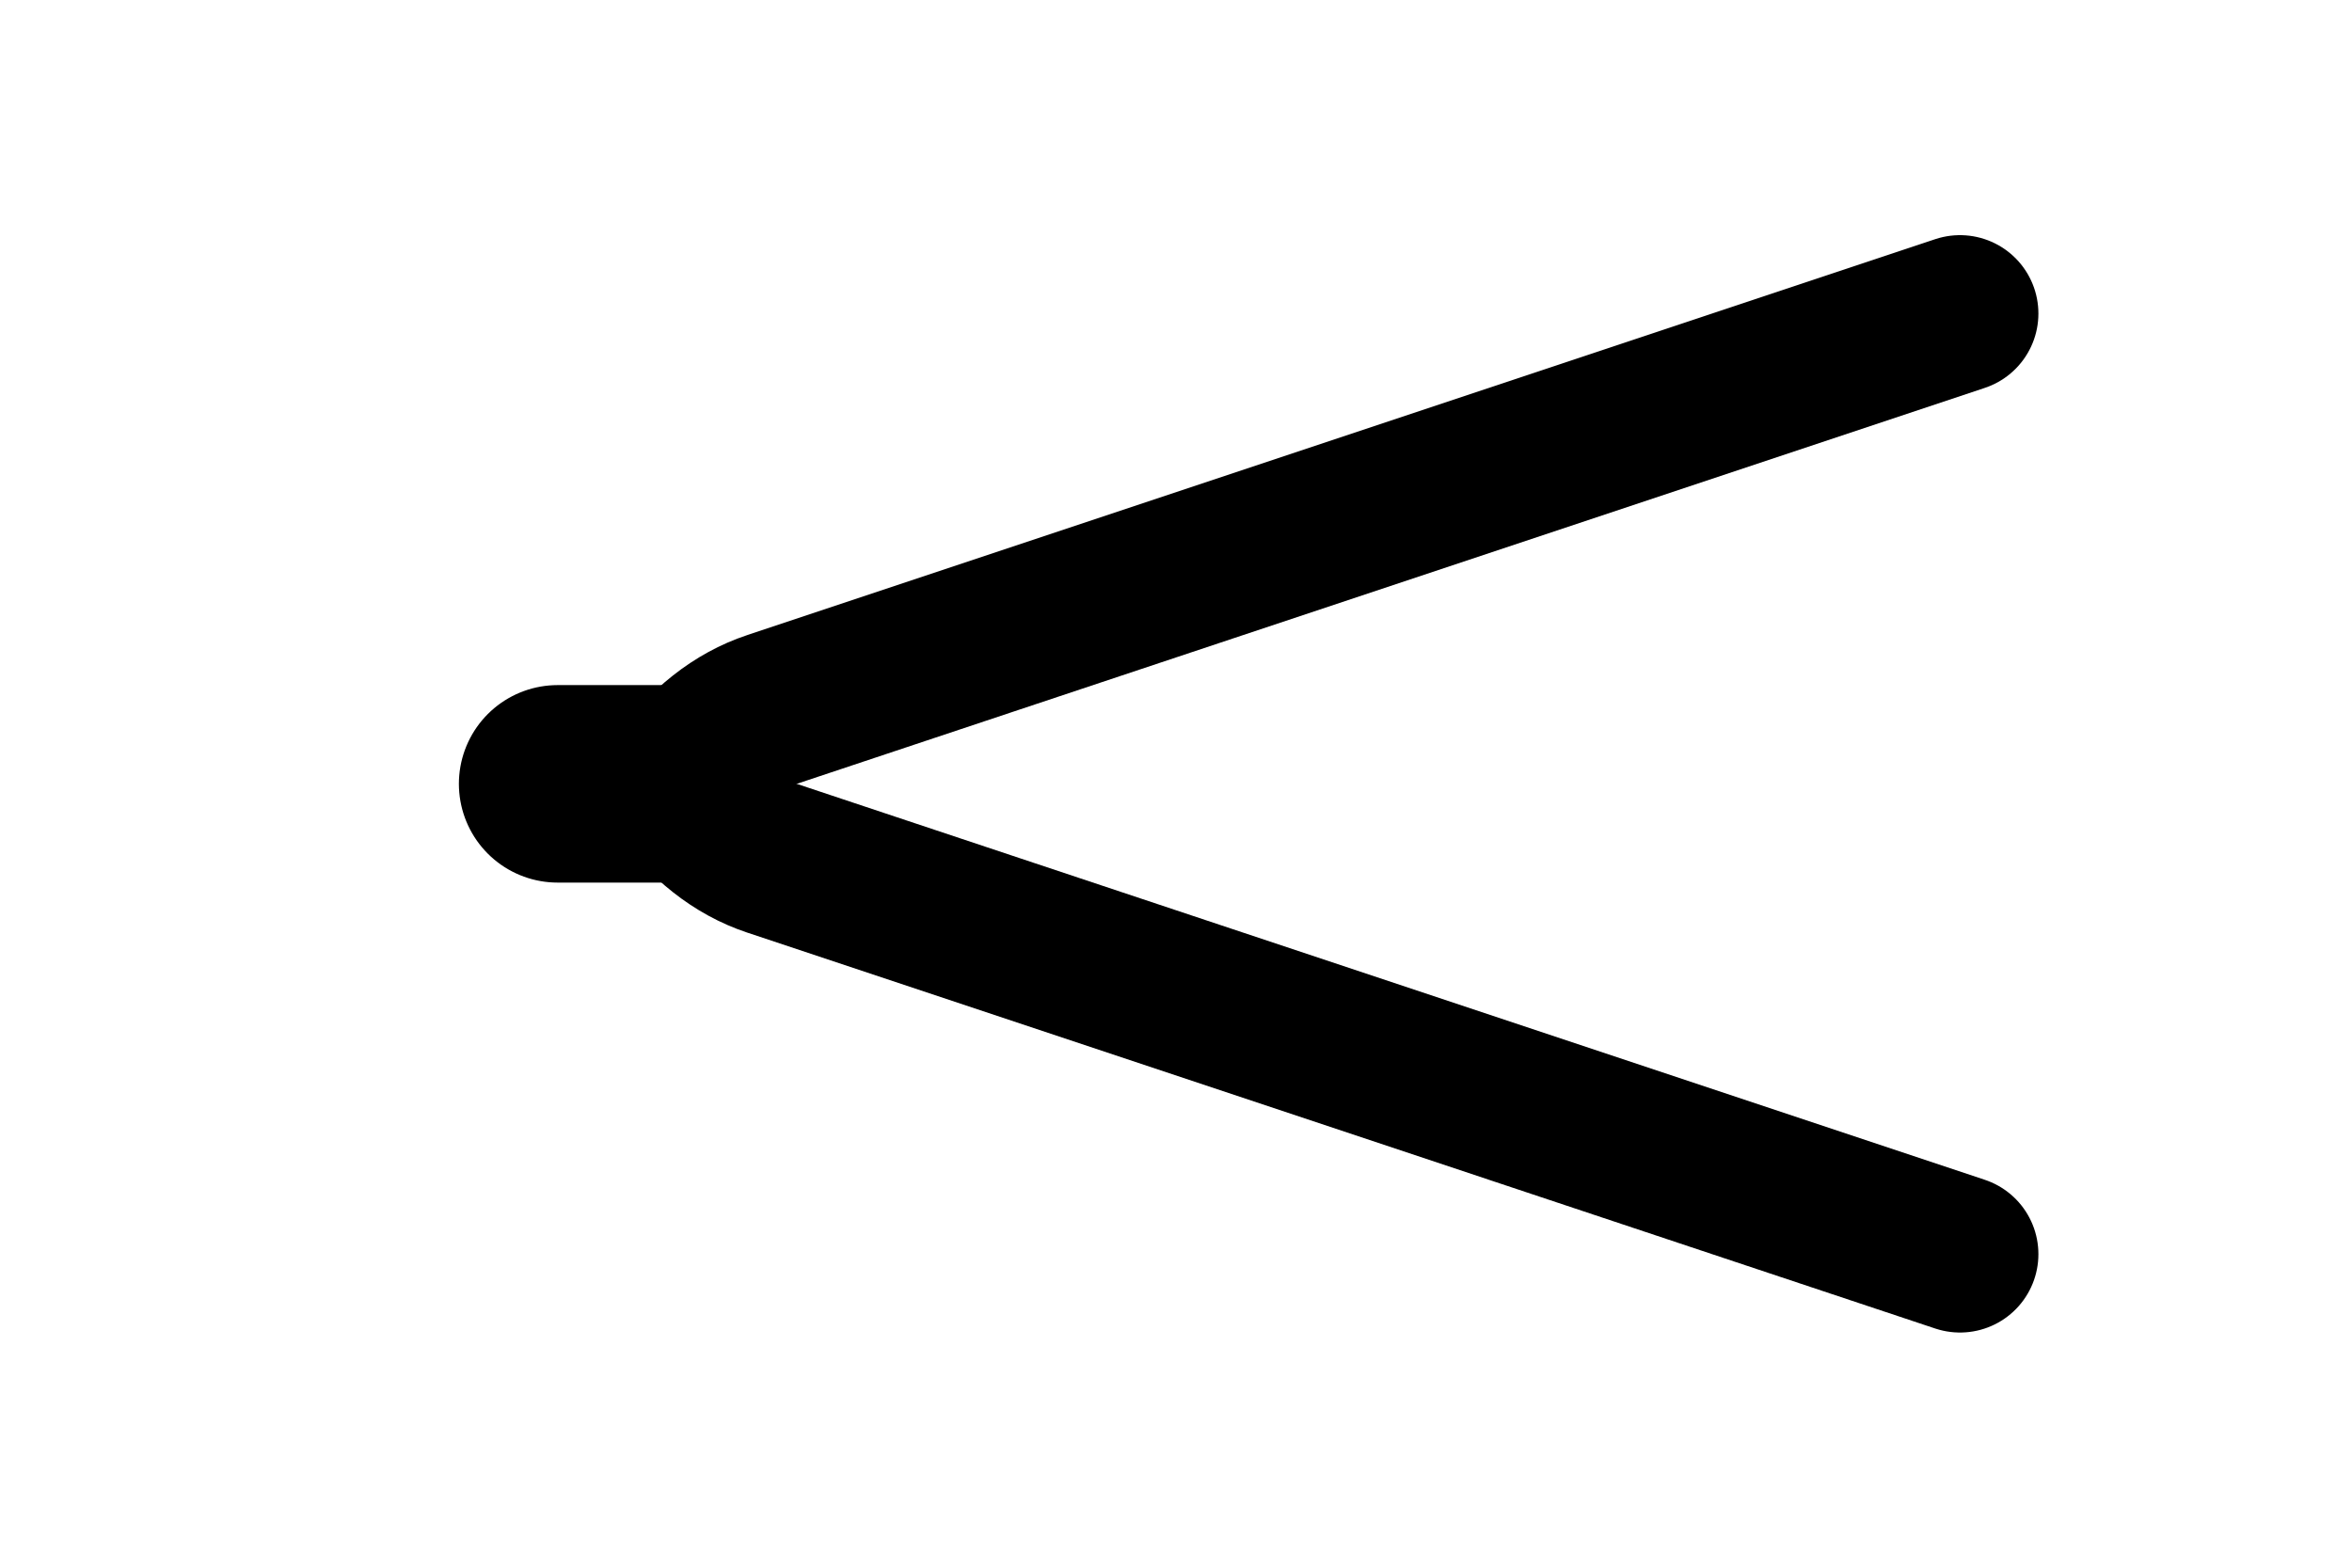
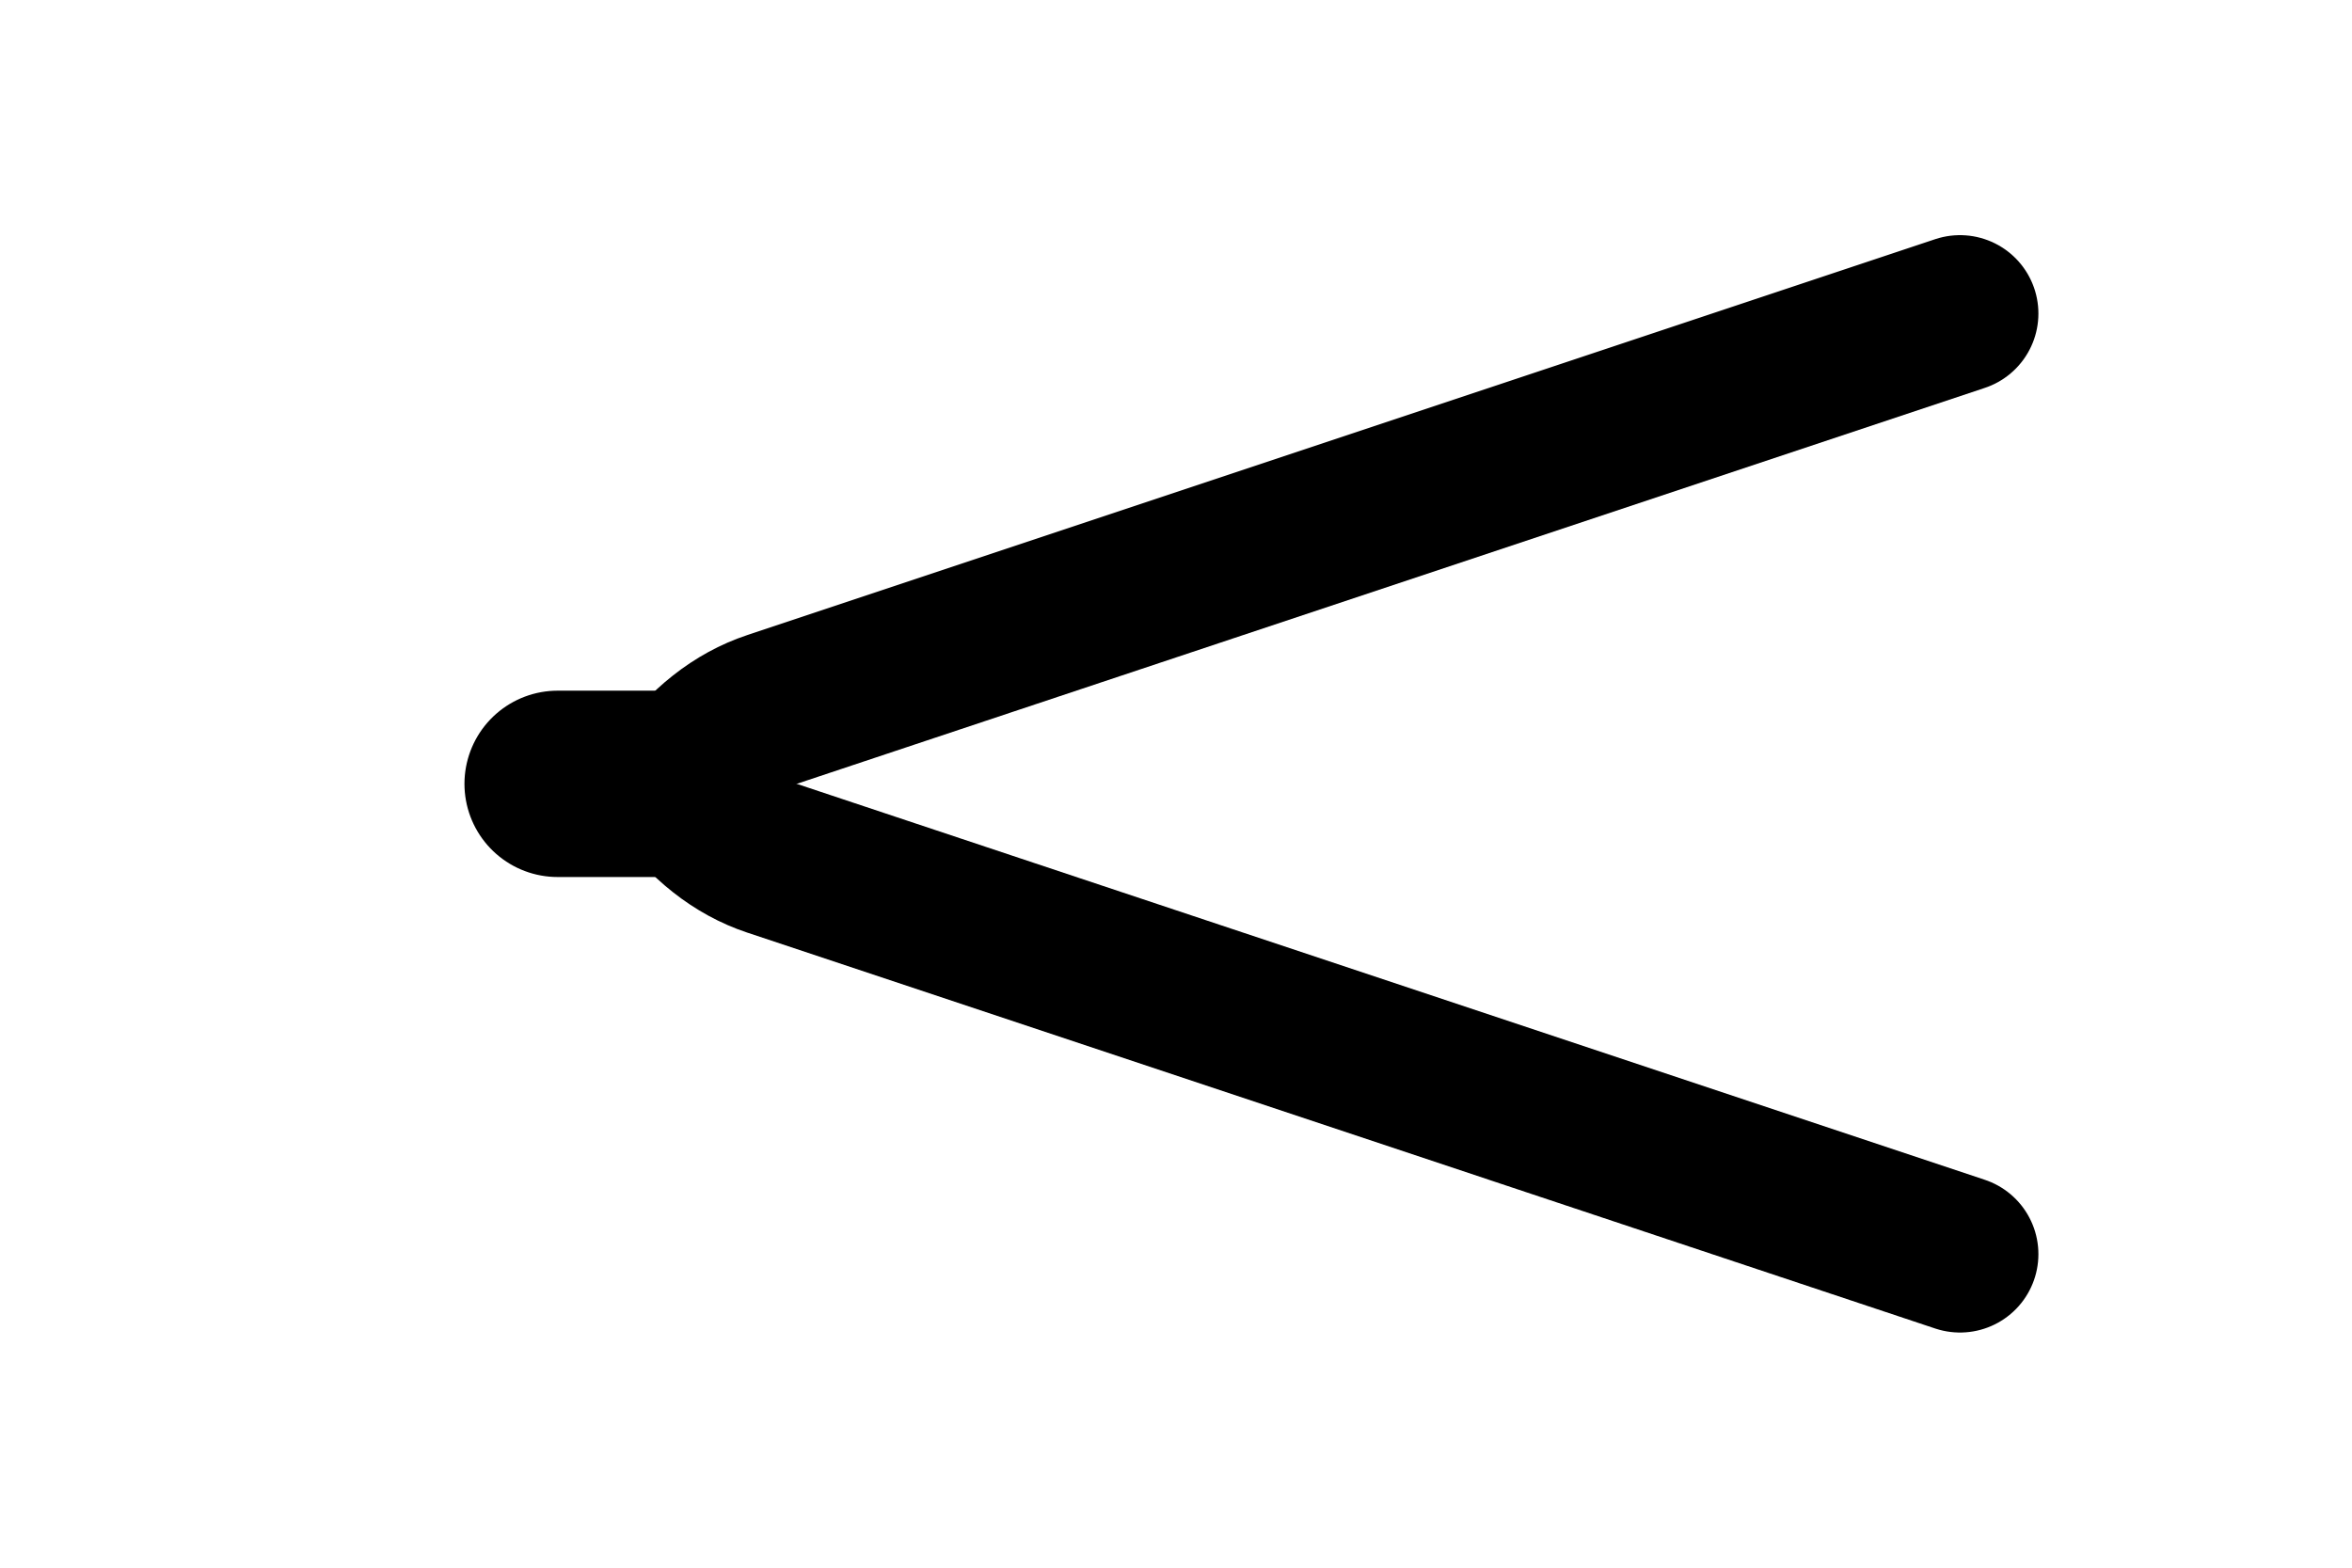
<svg xmlns="http://www.w3.org/2000/svg" viewBox="0 0 300 200">
-   <path d="M71.129 100Q74.307 100 86.428 100" fill="none" stroke="#000" stroke-width="25.195" stroke-linecap="round" stroke-linejoin="round" />
+   <path d="M71.129 100Q74.307 100 86.428 100" fill="none" stroke="#000" stroke-width="23.774" stroke-linecap="round" stroke-linejoin="round" />
  <path d="M86.428 100Q91.623 107.208 98.461 109.487L250 160" fill="none" stroke="#000" stroke-width="20" stroke-linecap="round" stroke-linejoin="round" />
  <path d="M86.428 100Q91.623 92.792 98.461 90.513Q250 40 250 40" fill="none" stroke="#000" stroke-width="20" stroke-linecap="round" stroke-linejoin="round" />
</svg>
